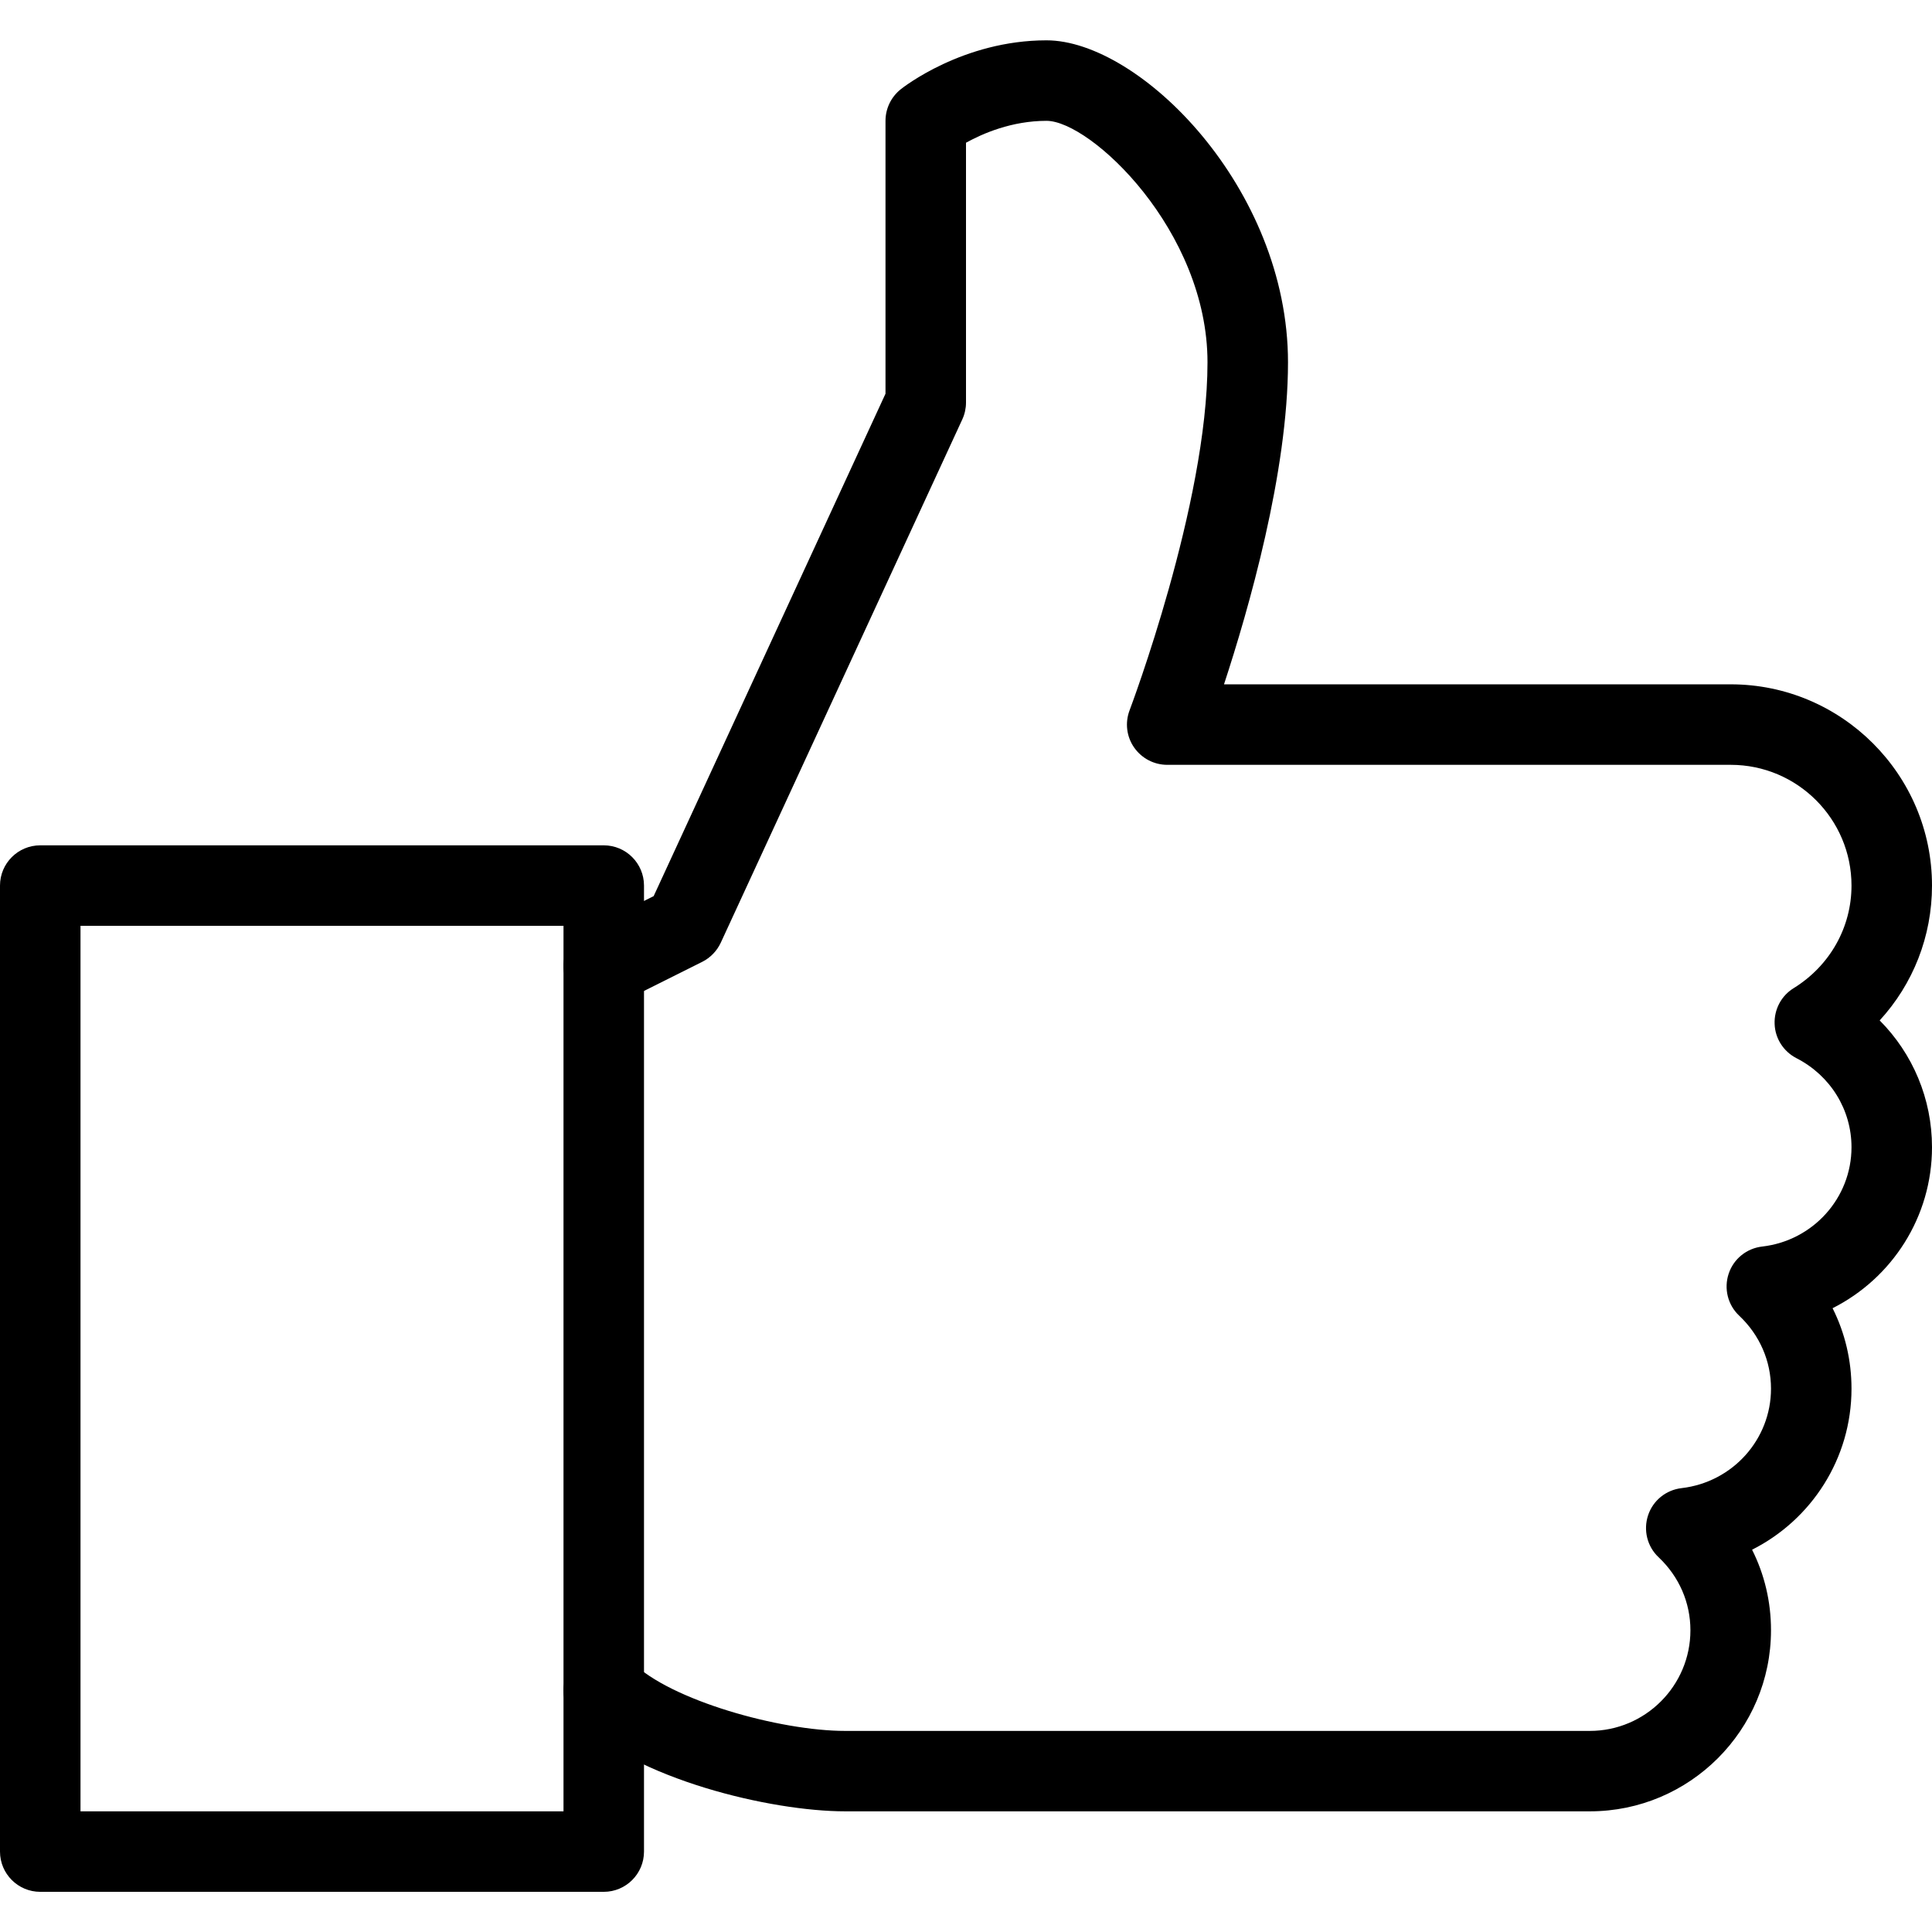
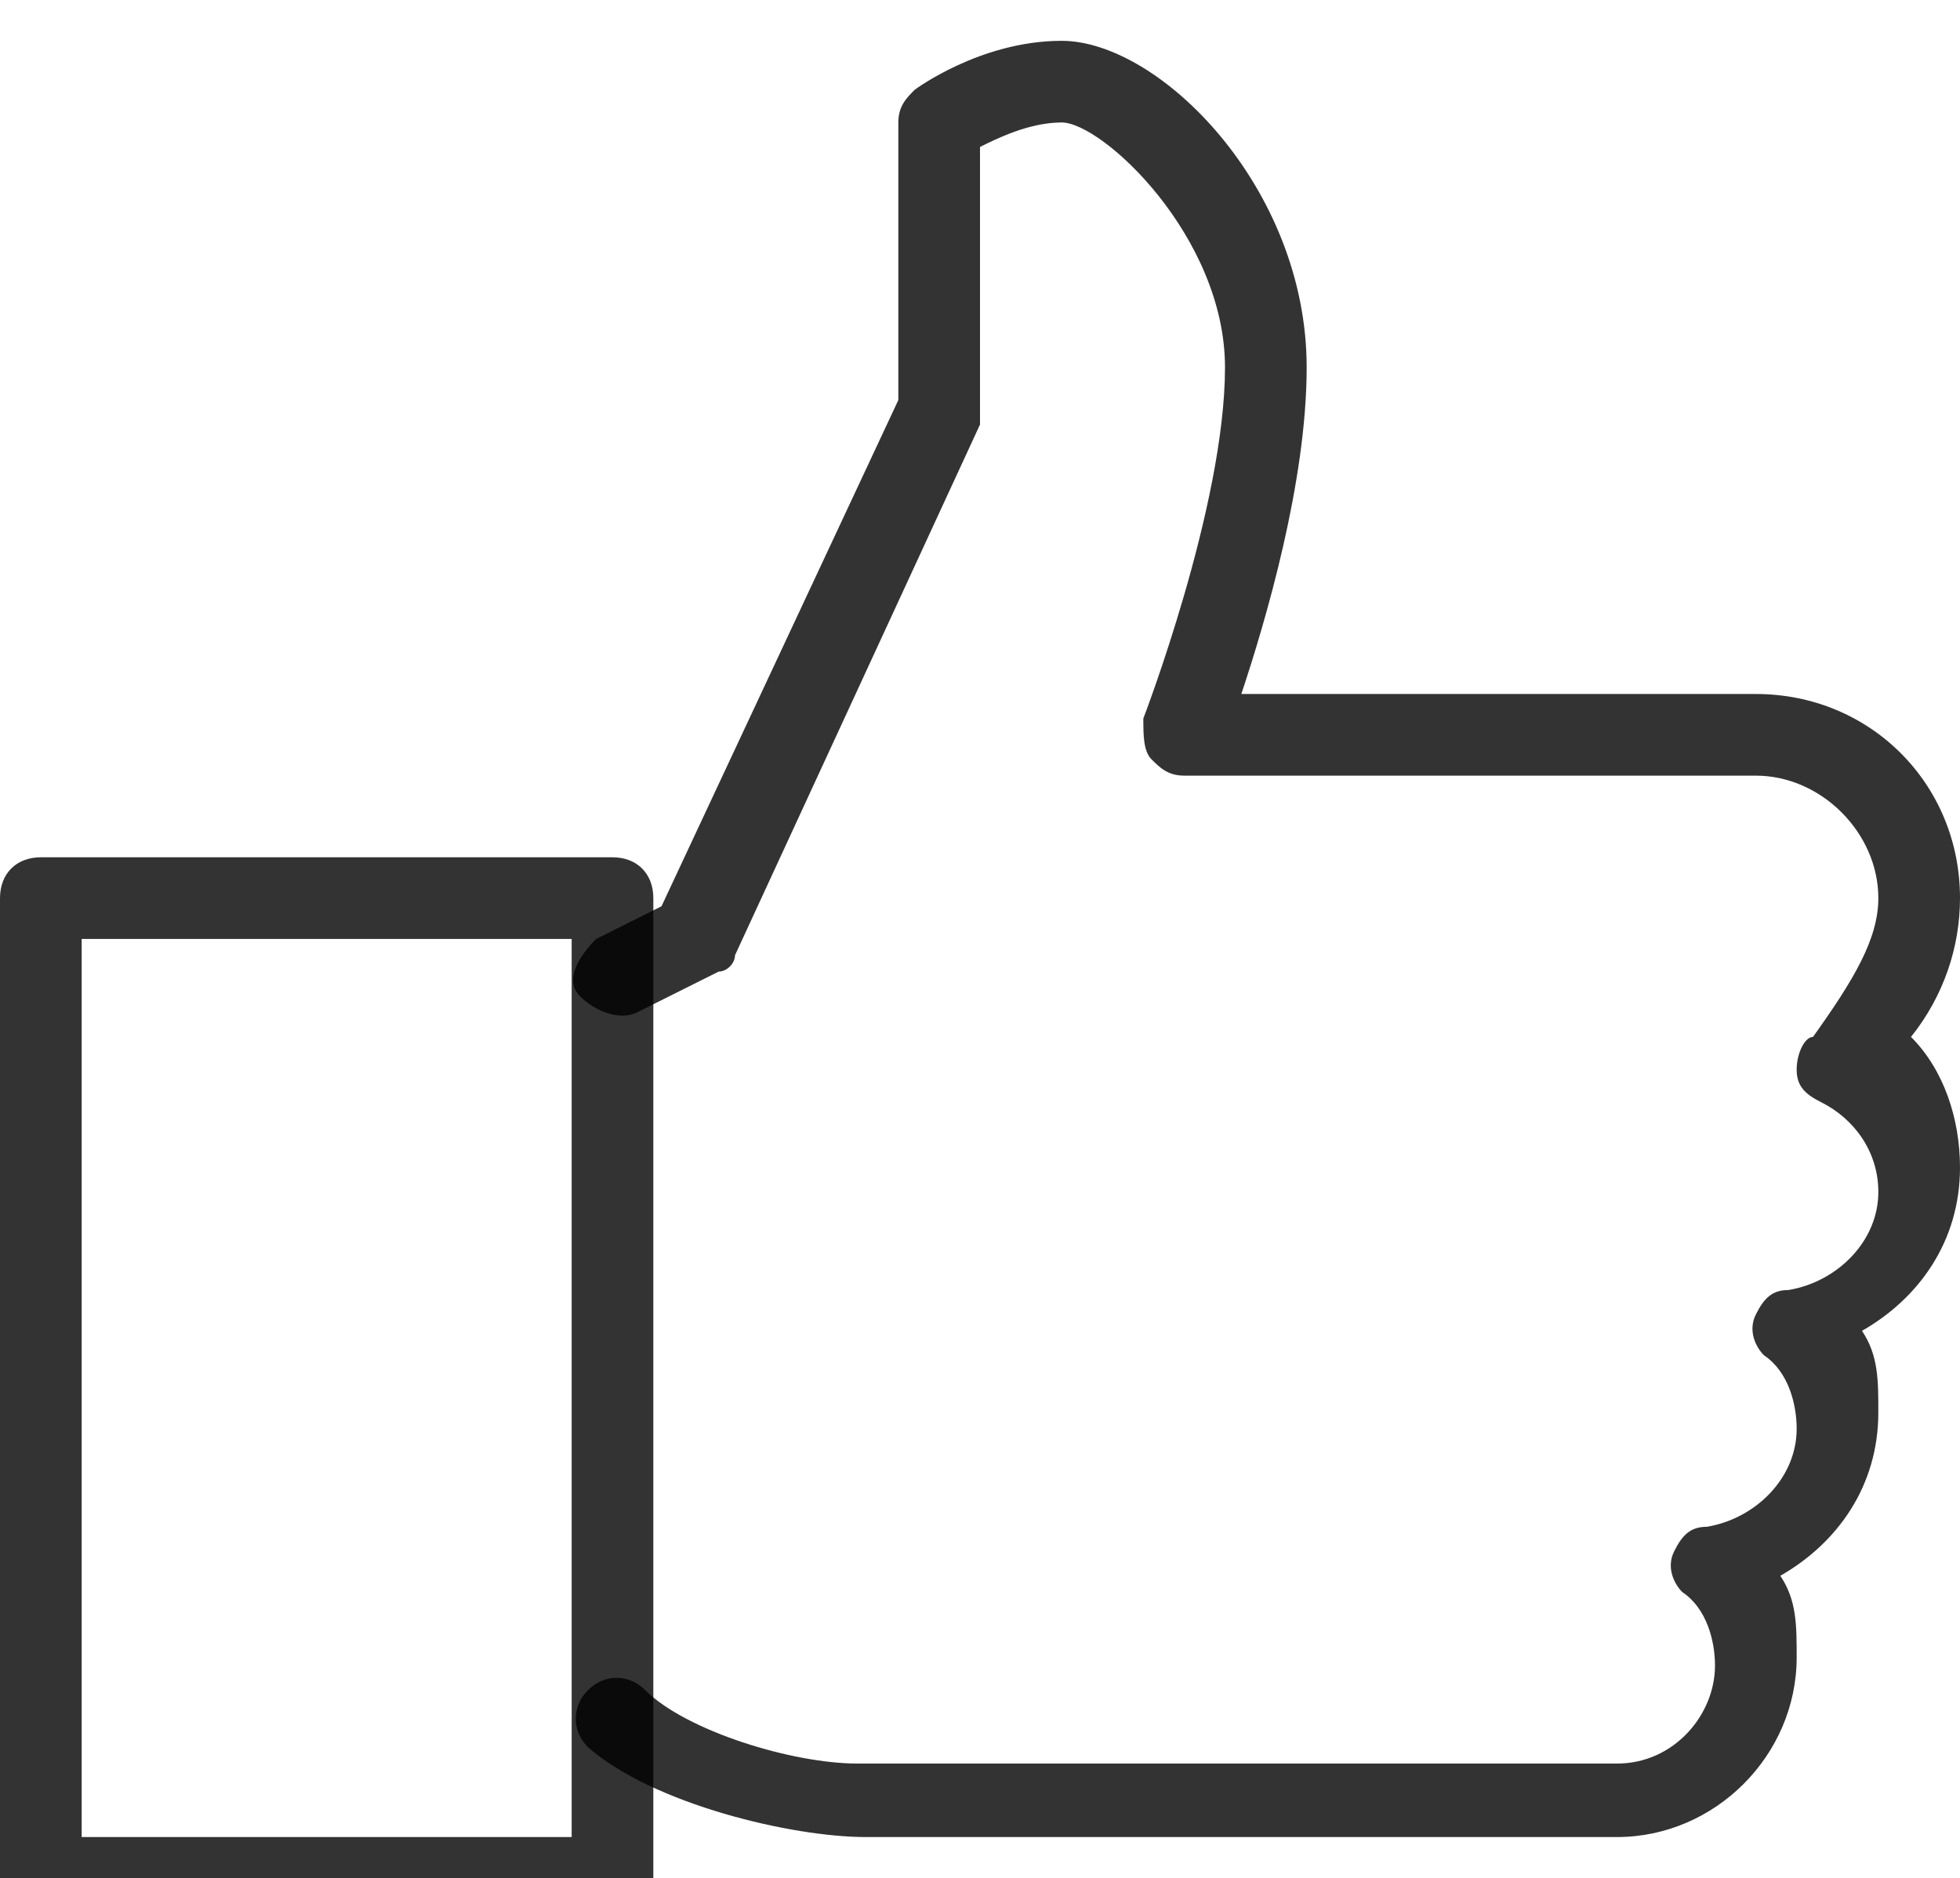
- <svg xmlns="http://www.w3.org/2000/svg" id="Layer_1" style="enable-background:new 0 0 24 24;" version="1.1" viewBox="0 0 24 24" xml:space="preserve">
+ <svg xmlns="http://www.w3.org/2000/svg" version="1.1" id="Layer_1" x="0px" y="0px" viewBox="0 0 24 23" style="enable-background:new 0 0 24 23;" xml:space="preserve">
+   <style type="text/css">
+ 	.st0{fill: rgba(0, 0, 0, 0.8);}
+ 	.fill { fill: rgba(255, 255, 255, 0.8);}
+ </style>
+   <path class="fill" d="M24,11c0-1.4-1.1-2.5-2.5-2.5h-6.3c0.3-0.9,0.8-2.6,0.8-4c0-2.2-1.8-4-3-4c-1,0-1.8,0.6-1.8,0.6C11.1,1.2,11,1.3,11,1.5v3.4  l-2.3,5h0v0l-0.6,1.2L8,11.2V11c0-0.3-0.2-0.5-0.5-0.5h-7C0.2,10.5,0,10.7,0,11v12c0,0.3,0.2,0.5,0.5,0.5h7C7.8,23.5,8,23.3,8,23  v-1.1c0.8,0.4,1.8,0.6,2.5,0.6h9.2c1.2,0,2.2-1,2.2-2.2c0-0.4-0.1-0.7-0.2-1c0.7-0.4,1.2-1.1,1.2-2c0-0.4-0.1-0.7-0.2-1  c0.7-0.4,1.2-1.1,1.2-2c0-0.6-0.2-1.2-0.7-1.6C23.8,12.2,24,11.6,24,11z M22.1,12.4L22.1,12.4c0,0.1,0,0.1,0,0.2V12.4z M21.7,9.6  L21.7,9.6c0.1,0,0.1,0,0.2,0H21.7z" />
  <g>
    <g>
-       <path d="M7.5,23.501h-7c-0.276,0-0.5-0.224-0.5-0.5v-12c0-0.276,0.224-0.5,0.5-0.5h7c0.276,0,0.5,0.224,0.5,0.5v12    C8,23.277,7.776,23.501,7.5,23.501z M1,22.501h6v-11H1V22.501z" />
+       <path class="st0" d="M7.5,23.5h-7C0.2,23.5,0,23.3,0,23V11c0-0.3,0.2-0.5,0.5-0.5h7C7.8,10.5,8,10.7,8,11v12    C8,23.3,7.8,23.5,7.5,23.5z M1,22.5h6v-11H1V22.5z" />
    </g>
    <g>
-       <path d="M19.75,22.501H10.5c-0.925,0-2.605-0.398-3.354-1.146c-0.195-0.195-0.195-0.512,0-0.707s0.512-0.195,0.707,0    c0.473,0.473,1.834,0.854,2.646,0.854h9.25c0.689,0,1.25-0.561,1.25-1.25c0-0.344-0.14-0.666-0.395-0.907    c-0.142-0.133-0.192-0.337-0.131-0.521c0.061-0.185,0.224-0.316,0.417-0.338C21.523,18.412,22,17.881,22,17.251    c0-0.344-0.14-0.666-0.395-0.907c-0.142-0.133-0.192-0.337-0.131-0.521c0.061-0.185,0.224-0.316,0.417-0.338    C22.523,15.412,23,14.881,23,14.251c0-0.466-0.262-0.89-0.684-1.106c-0.161-0.083-0.265-0.245-0.271-0.425    c-0.007-0.18,0.083-0.351,0.237-0.445C22.731,11.997,23,11.521,23,11.001c0-0.827-0.673-1.5-1.5-1.5h-7    c-0.165,0-0.318-0.081-0.412-0.216s-0.114-0.308-0.056-0.461C14.042,8.797,15,6.26,15,4.501c0-1.637-1.452-3-2-3    c-0.431,0-0.792,0.157-1,0.272v3.228c0,0.072-0.016,0.144-0.046,0.209l-3,6.5c-0.048,0.103-0.129,0.187-0.23,0.238l-1,0.5    c-0.248,0.123-0.547,0.023-0.671-0.224c-0.124-0.247-0.023-0.547,0.224-0.671l0.843-0.421L11,4.891v-3.39    c0-0.152,0.069-0.295,0.188-0.391C11.219,1.085,11.961,0.501,13,0.501c1.157,0,3,1.831,3,4c0,1.368-0.49,3.071-0.795,4H21.5    c1.378,0,2.5,1.122,2.5,2.5c0,0.631-0.235,1.223-0.65,1.675C23.761,13.089,24,13.65,24,14.251c0,0.867-0.497,1.628-1.235,2    c0.154,0.307,0.235,0.646,0.235,1c0,0.867-0.497,1.628-1.235,2c0.154,0.307,0.235,0.646,0.235,1    C22,21.491,20.991,22.501,19.75,22.501z" />
+       <path class="st0" d="M19.8,22.5h-9.2c-0.9,0-2.6-0.4-3.4-1.1c-0.2-0.2-0.2-0.5,0-0.7s0.5-0.2,0.7,0c0.5,0.5,1.8,0.9,2.6,0.9h9.3    c0.7,0,1.2-0.6,1.2-1.2c0-0.3-0.1-0.7-0.4-0.9c-0.1-0.1-0.2-0.3-0.1-0.5c0.1-0.2,0.2-0.3,0.4-0.3c0.6-0.1,1.1-0.6,1.1-1.2    c0-0.3-0.1-0.7-0.4-0.9c-0.1-0.1-0.2-0.3-0.1-0.5c0.1-0.2,0.2-0.3,0.4-0.3c0.6-0.1,1.1-0.6,1.1-1.2c0-0.5-0.3-0.9-0.7-1.1    c-0.2-0.1-0.3-0.2-0.3-0.4c0-0.2,0.1-0.4,0.2-0.4C22.7,12,23,11.5,23,11c0-0.8-0.7-1.5-1.5-1.5h-7c-0.2,0-0.3-0.1-0.4-0.2    S14,9,14,8.8c0,0,1-2.6,1-4.3c0-1.6-1.5-3-2-3c-0.4,0-0.8,0.2-1,0.3V5c0,0.1,0,0.1,0,0.2l-3,6.5c0,0.1-0.1,0.2-0.2,0.2l-1,0.5    c-0.2,0.1-0.5,0-0.7-0.2s0-0.5,0.2-0.7l0.8-0.4L11,4.9V1.5c0-0.2,0.1-0.3,0.2-0.4c0,0,0.8-0.6,1.8-0.6c1.2,0,3,1.8,3,4    c0,1.4-0.5,3.1-0.8,4h6.3c1.4,0,2.5,1.1,2.5,2.5c0,0.6-0.2,1.2-0.6,1.7c0.4,0.4,0.6,1,0.6,1.6c0,0.9-0.5,1.6-1.2,2    c0.2,0.3,0.2,0.6,0.2,1c0,0.9-0.5,1.6-1.2,2c0.2,0.3,0.2,0.6,0.2,1C22,21.5,21,22.5,19.8,22.5z" />
    </g>
  </g>
-   <g />
-   <g />
-   <g />
-   <g />
-   <g />
-   <g />
-   <g />
-   <g />
-   <g />
-   <g />
-   <g />
-   <g />
-   <g />
-   <g />
-   <g />
</svg>
